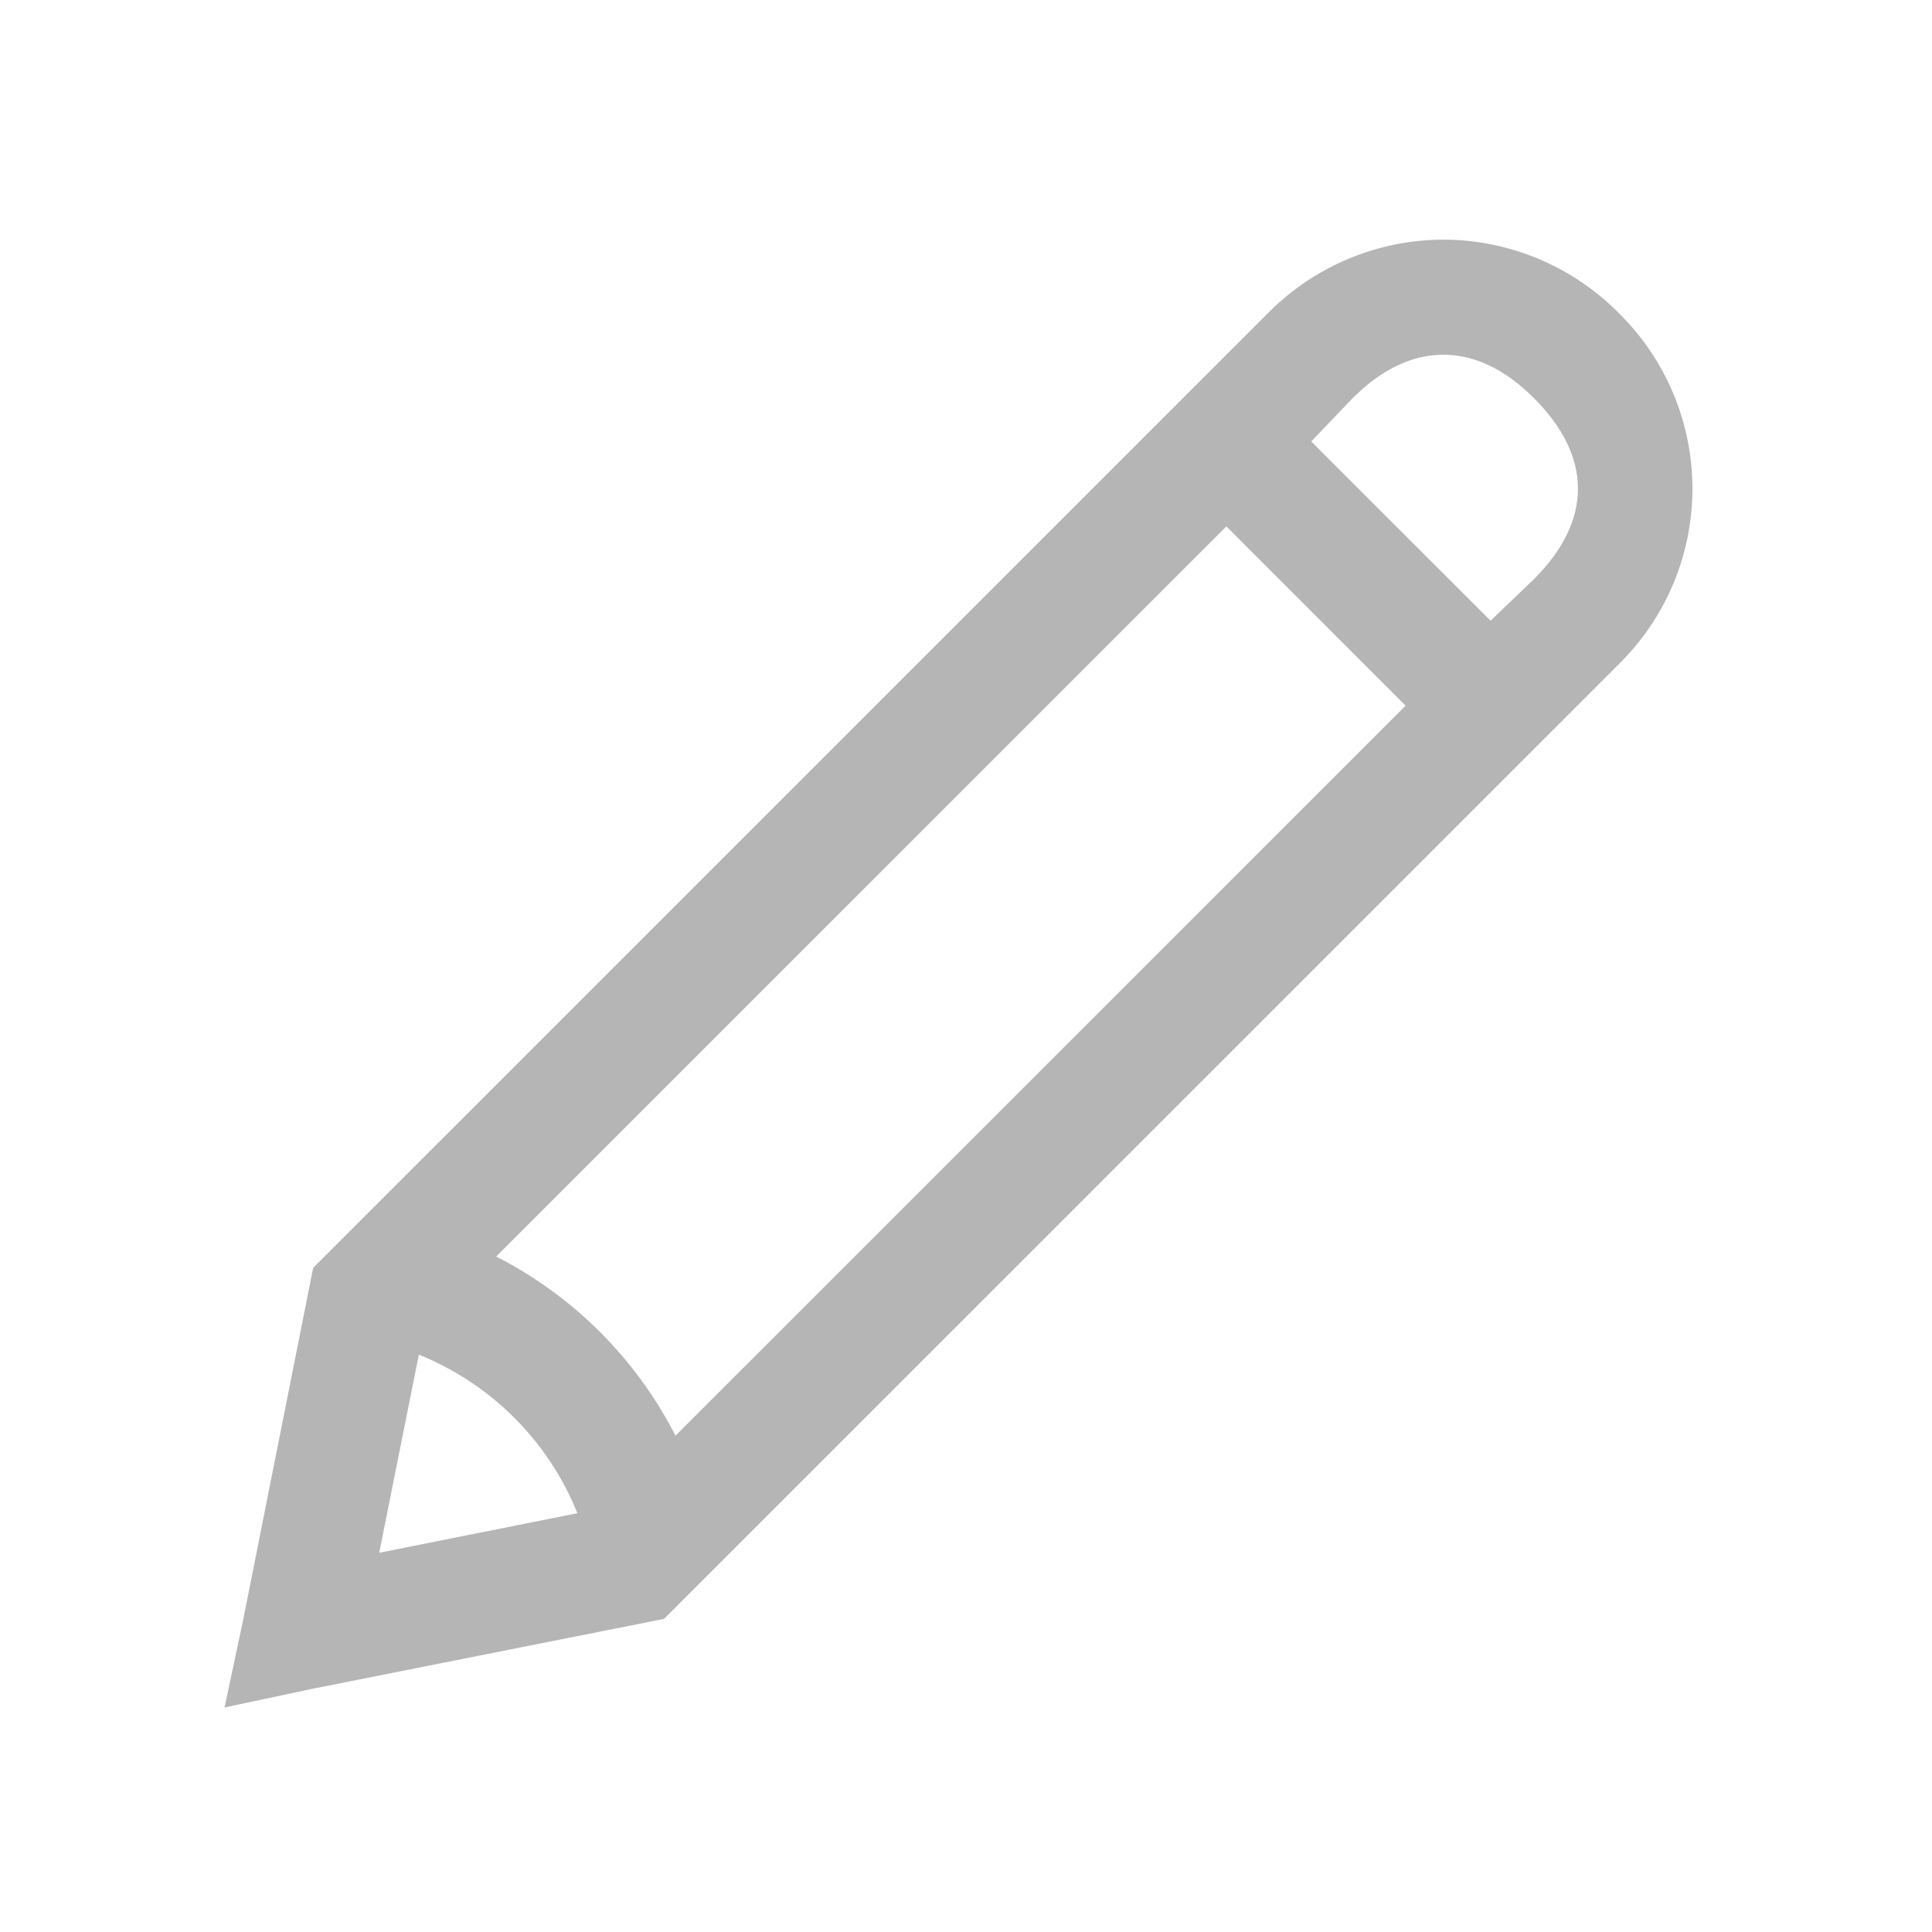
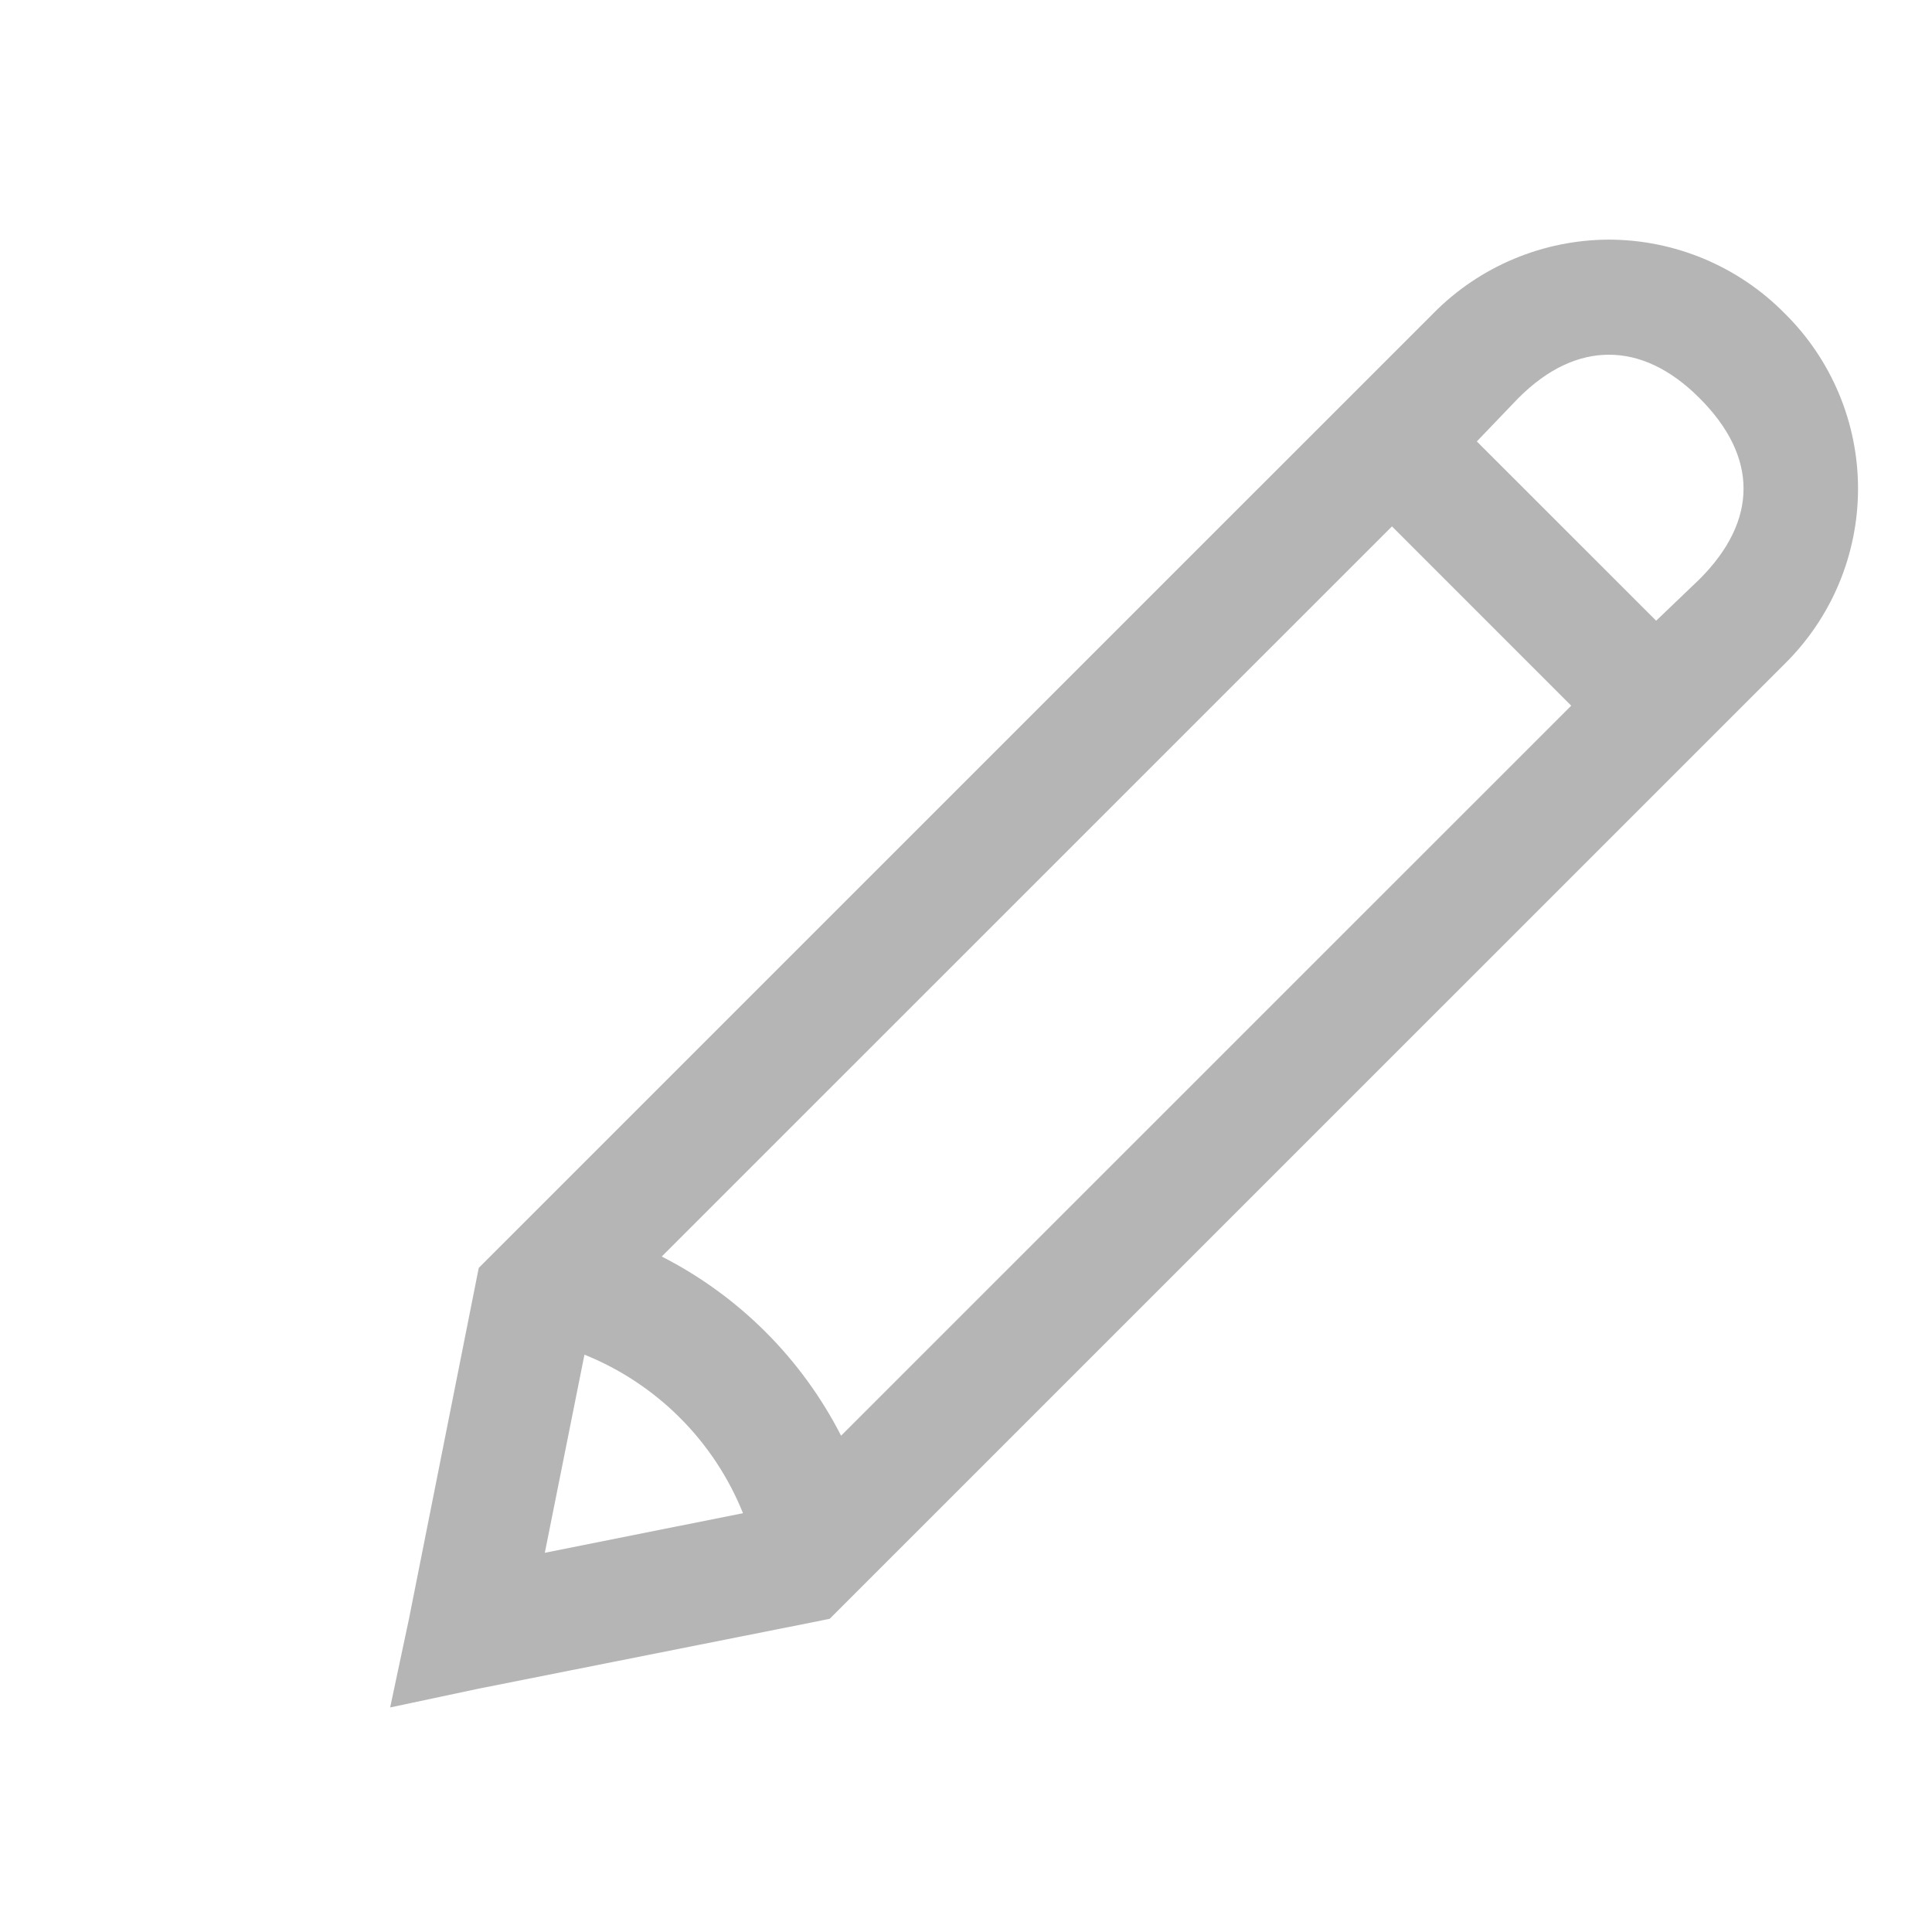
- <svg xmlns="http://www.w3.org/2000/svg" viewBox="0 0 35 35" fill="none">
+ <svg xmlns="http://www.w3.org/2000/svg" transform="translate(3,0)" viewBox="0 0 35 35" fill="none">
  <path d="M26.147 4.341C25.556 4.343 24.97 4.461 24.425 4.69C23.879 4.919 23.384 5.253 22.969 5.674L5.673 22.969L5.605 23.311L4.409 29.327L4.068 30.932L5.674 30.591L11.69 29.395L12.031 29.326L29.327 12.031C29.749 11.616 30.084 11.122 30.313 10.576C30.542 10.03 30.66 9.444 30.66 8.852C30.66 8.26 30.542 7.674 30.313 7.129C30.084 6.583 29.749 6.088 29.327 5.673C28.911 5.252 28.416 4.918 27.87 4.689C27.324 4.461 26.739 4.342 26.147 4.341ZM26.147 6.426C26.698 6.426 27.254 6.677 27.788 7.212C28.852 8.275 28.852 9.429 27.788 10.493L27.003 11.245L23.754 7.997L24.506 7.212C25.041 6.677 25.596 6.426 26.147 6.426ZM22.217 9.536L25.464 12.784L12.237 26.009C11.523 24.612 10.386 23.476 8.988 22.763L22.217 9.536ZM7.588 24.541C8.236 24.802 8.824 25.191 9.317 25.684C9.811 26.177 10.199 26.765 10.46 27.413L6.87 28.13L7.588 24.541Z" fill="#b5b5b5" />
</svg>
